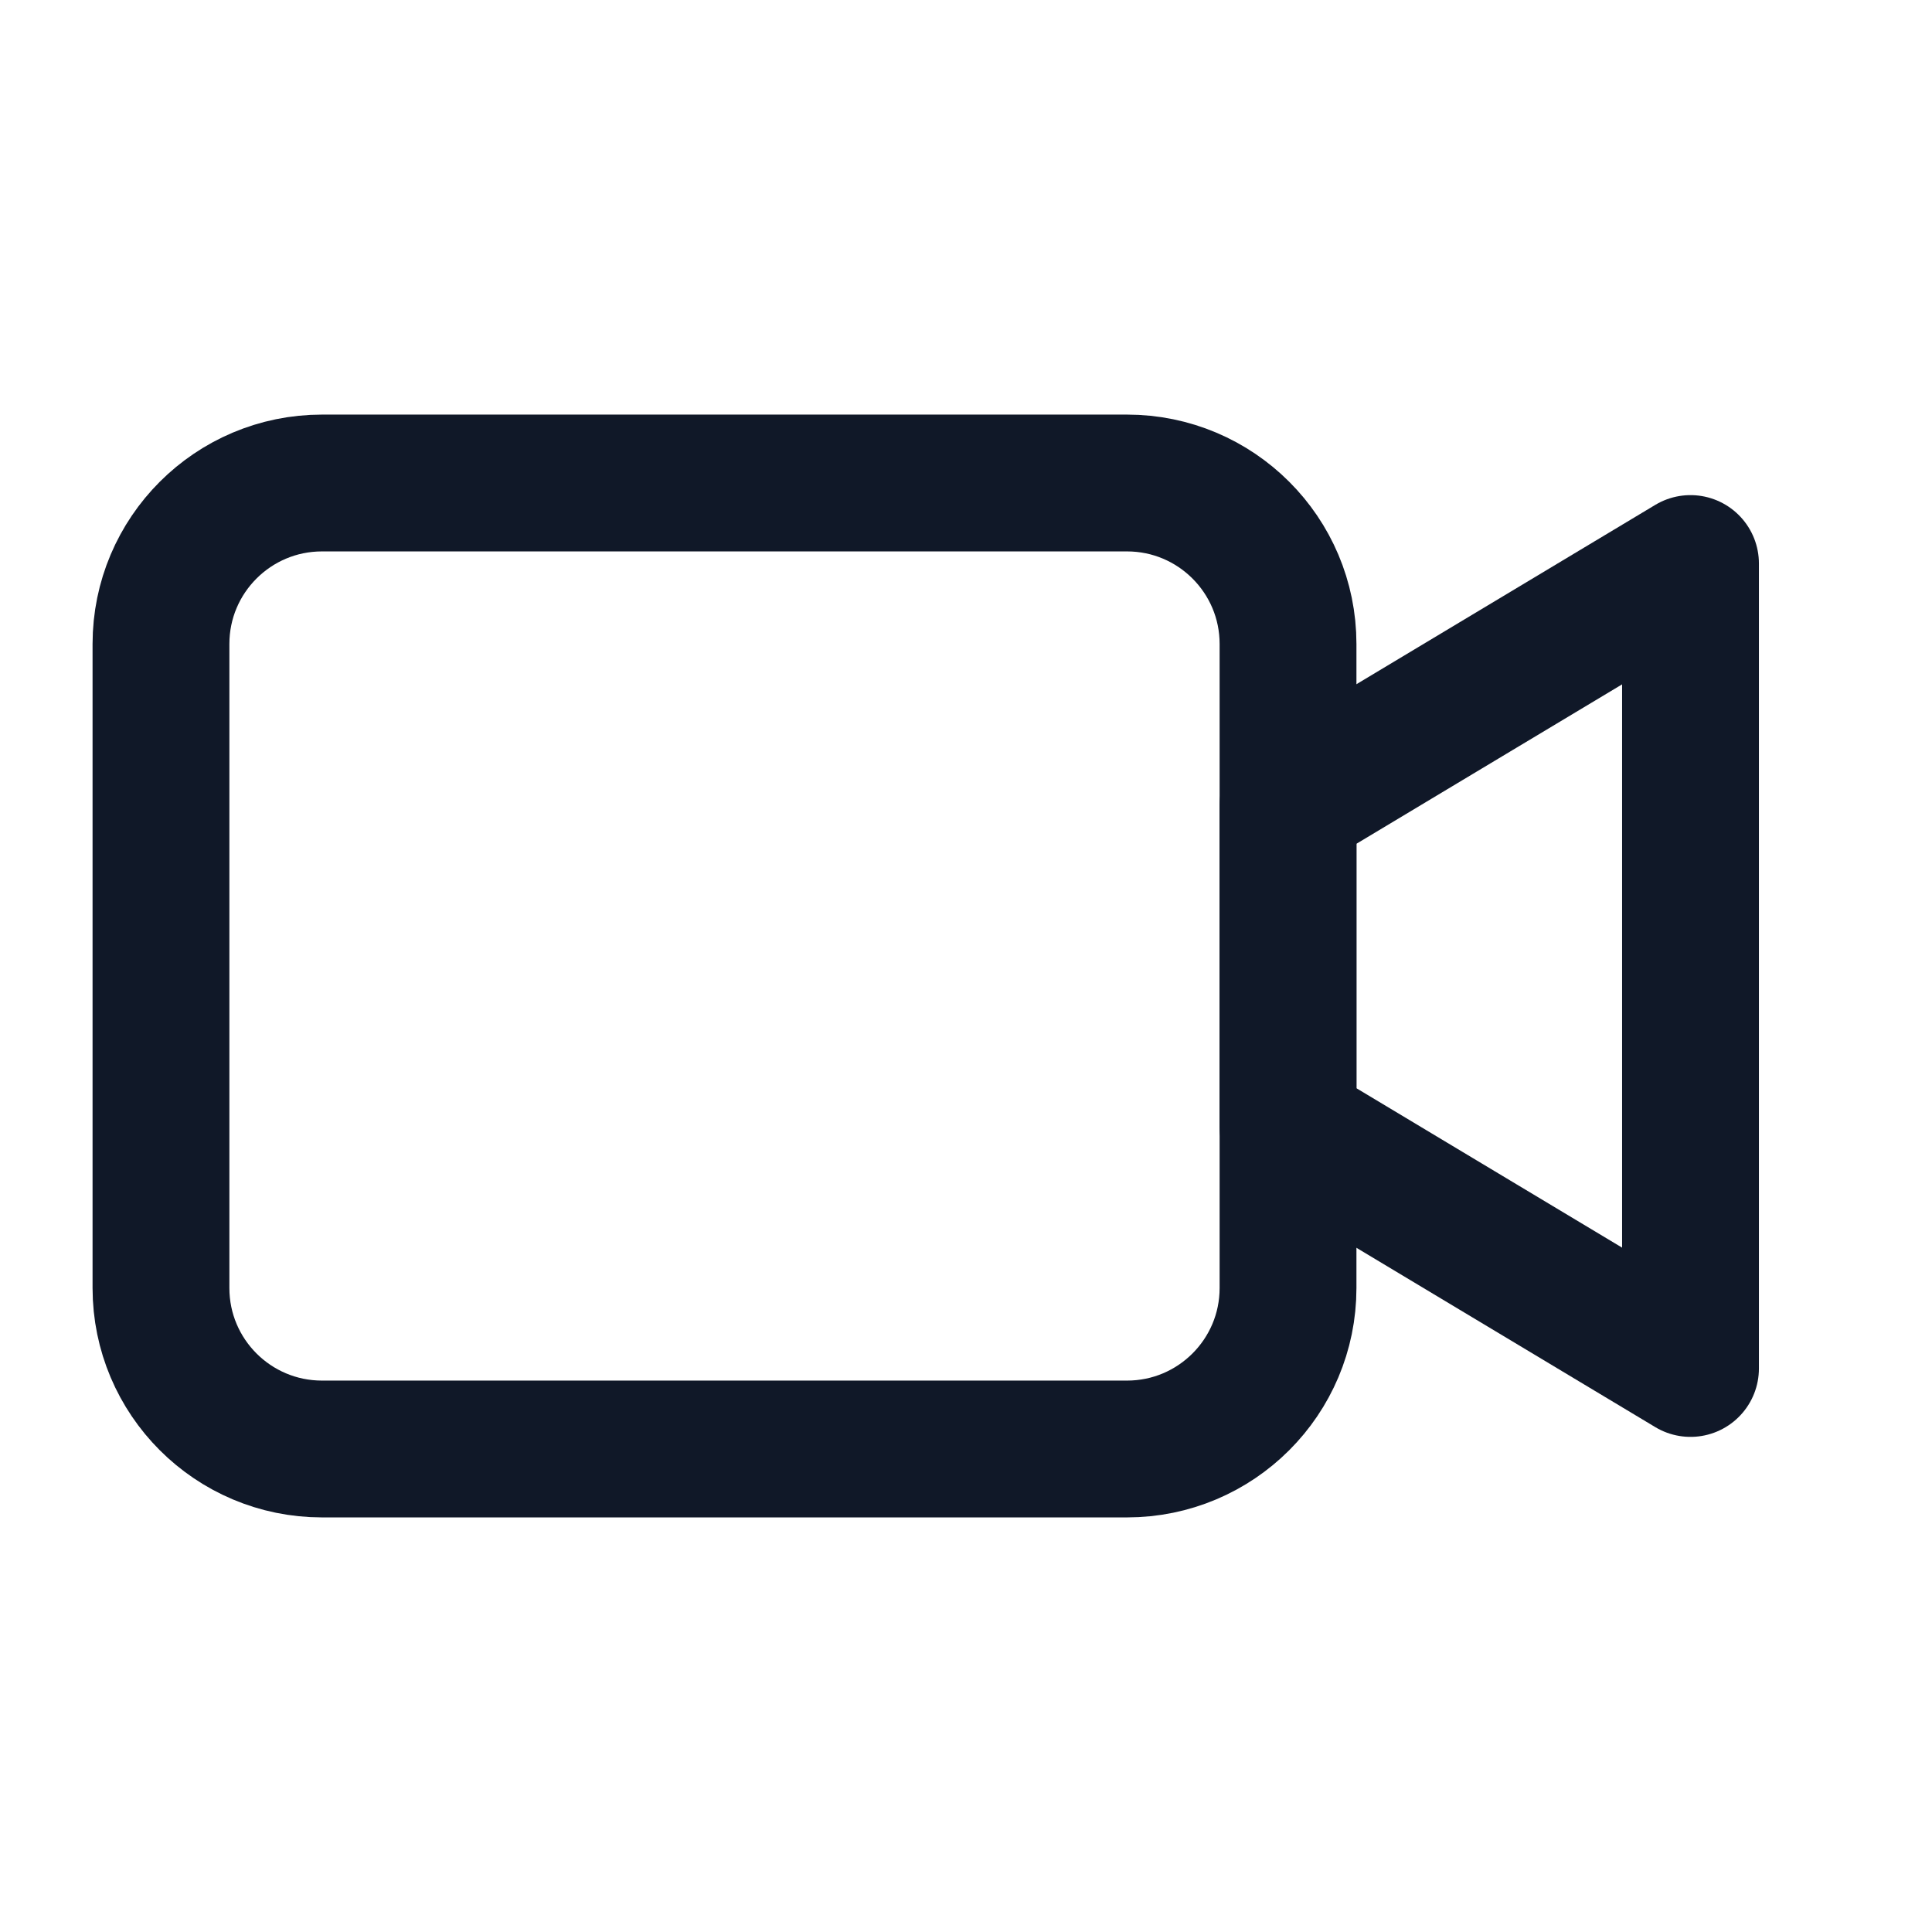
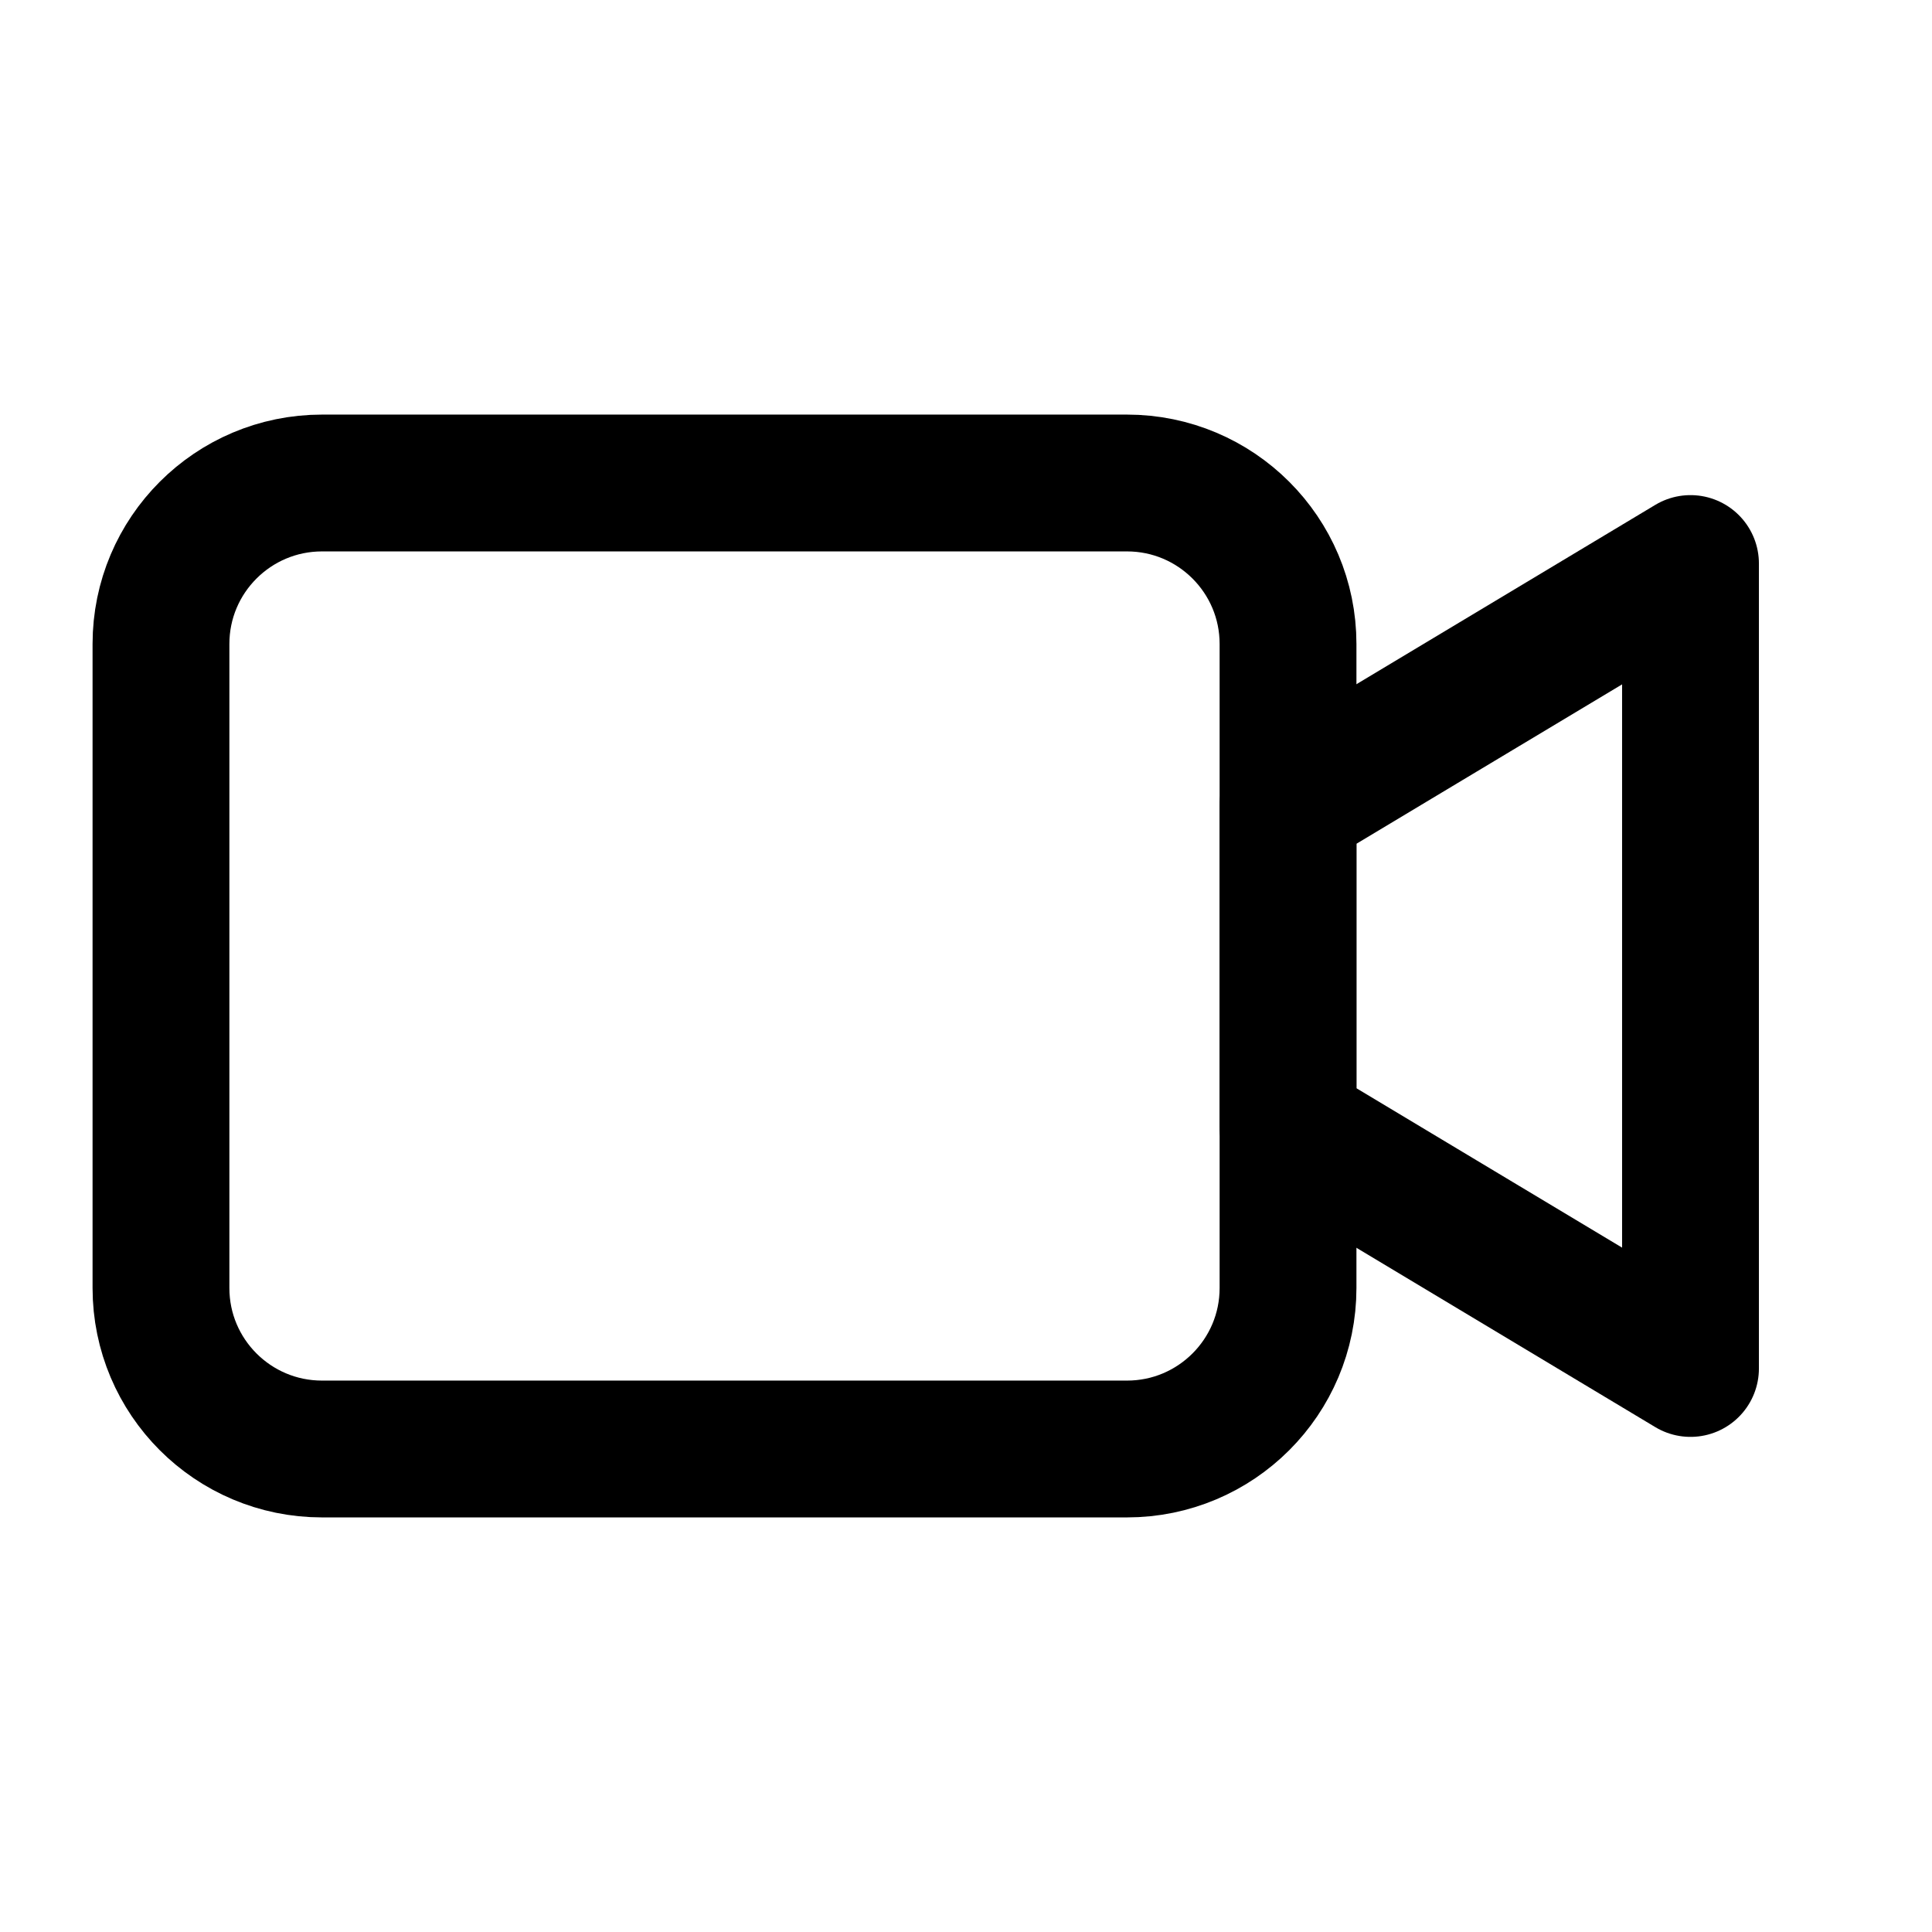
<svg xmlns="http://www.w3.org/2000/svg" width="22" height="22" viewBox="0 0 22 22" fill="none">
-   <path d="M12.833 5.5H3.667C2.654 5.5 1.833 6.321 1.833 7.333V14.667C1.833 15.679 2.654 16.5 3.667 16.5H12.833C13.846 16.5 14.667 15.679 14.667 14.667V7.333C14.667 6.321 13.846 5.5 12.833 5.5Z" stroke="#101828" stroke-width="1.558" stroke-linecap="round" stroke-linejoin="round" />
-   <path d="M14.667 9.167L19.25 6.417V15.583L14.667 12.833V9.167Z" stroke="#101828" stroke-width="1.558" stroke-linecap="round" stroke-linejoin="round" />
+   <path d="M12.833 5.5H3.667C2.654 5.5 1.833 6.321 1.833 7.333V14.667C1.833 15.679 2.654 16.5 3.667 16.5H12.833C13.846 16.5 14.667 15.679 14.667 14.667V7.333C14.667 6.321 13.846 5.5 12.833 5.5Z" stroke="currentColor" stroke-width="1.558" stroke-linecap="round" stroke-linejoin="round" />
+   <path d="M14.667 9.167L19.25 6.417V15.583L14.667 12.833V9.167Z" stroke="currentColor" stroke-width="1.558" stroke-linecap="round" stroke-linejoin="round" />
</svg>
